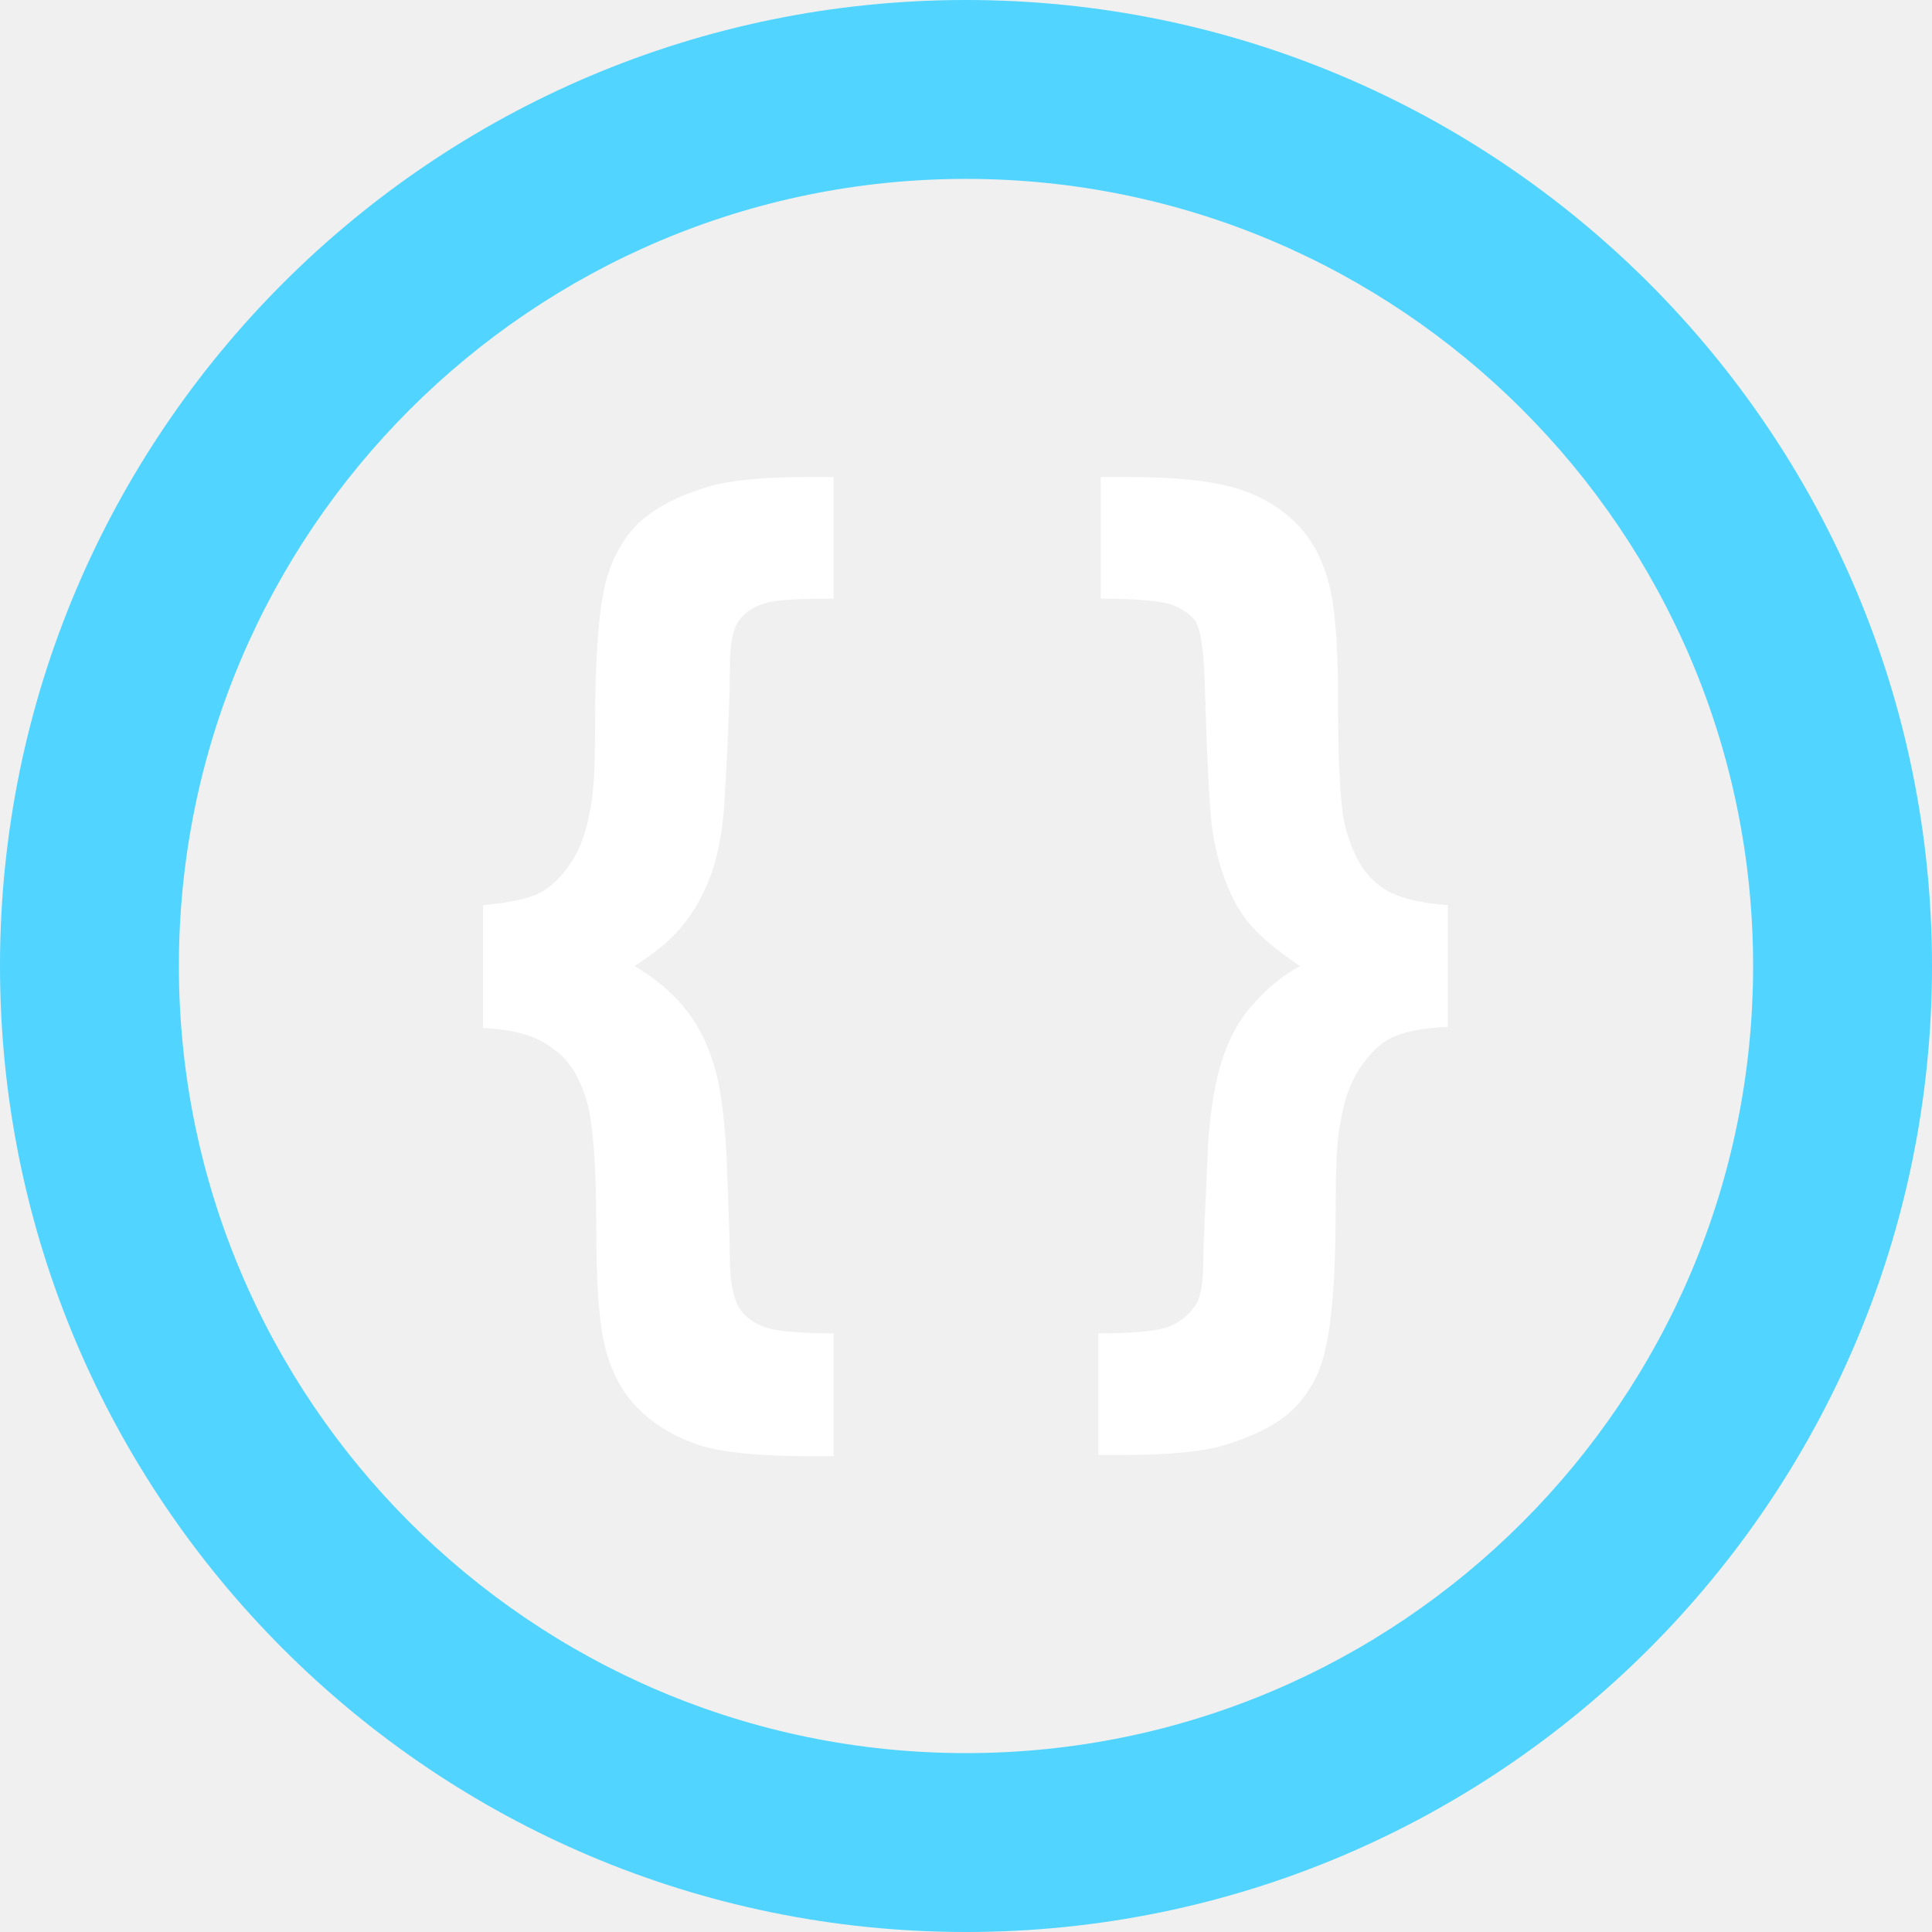
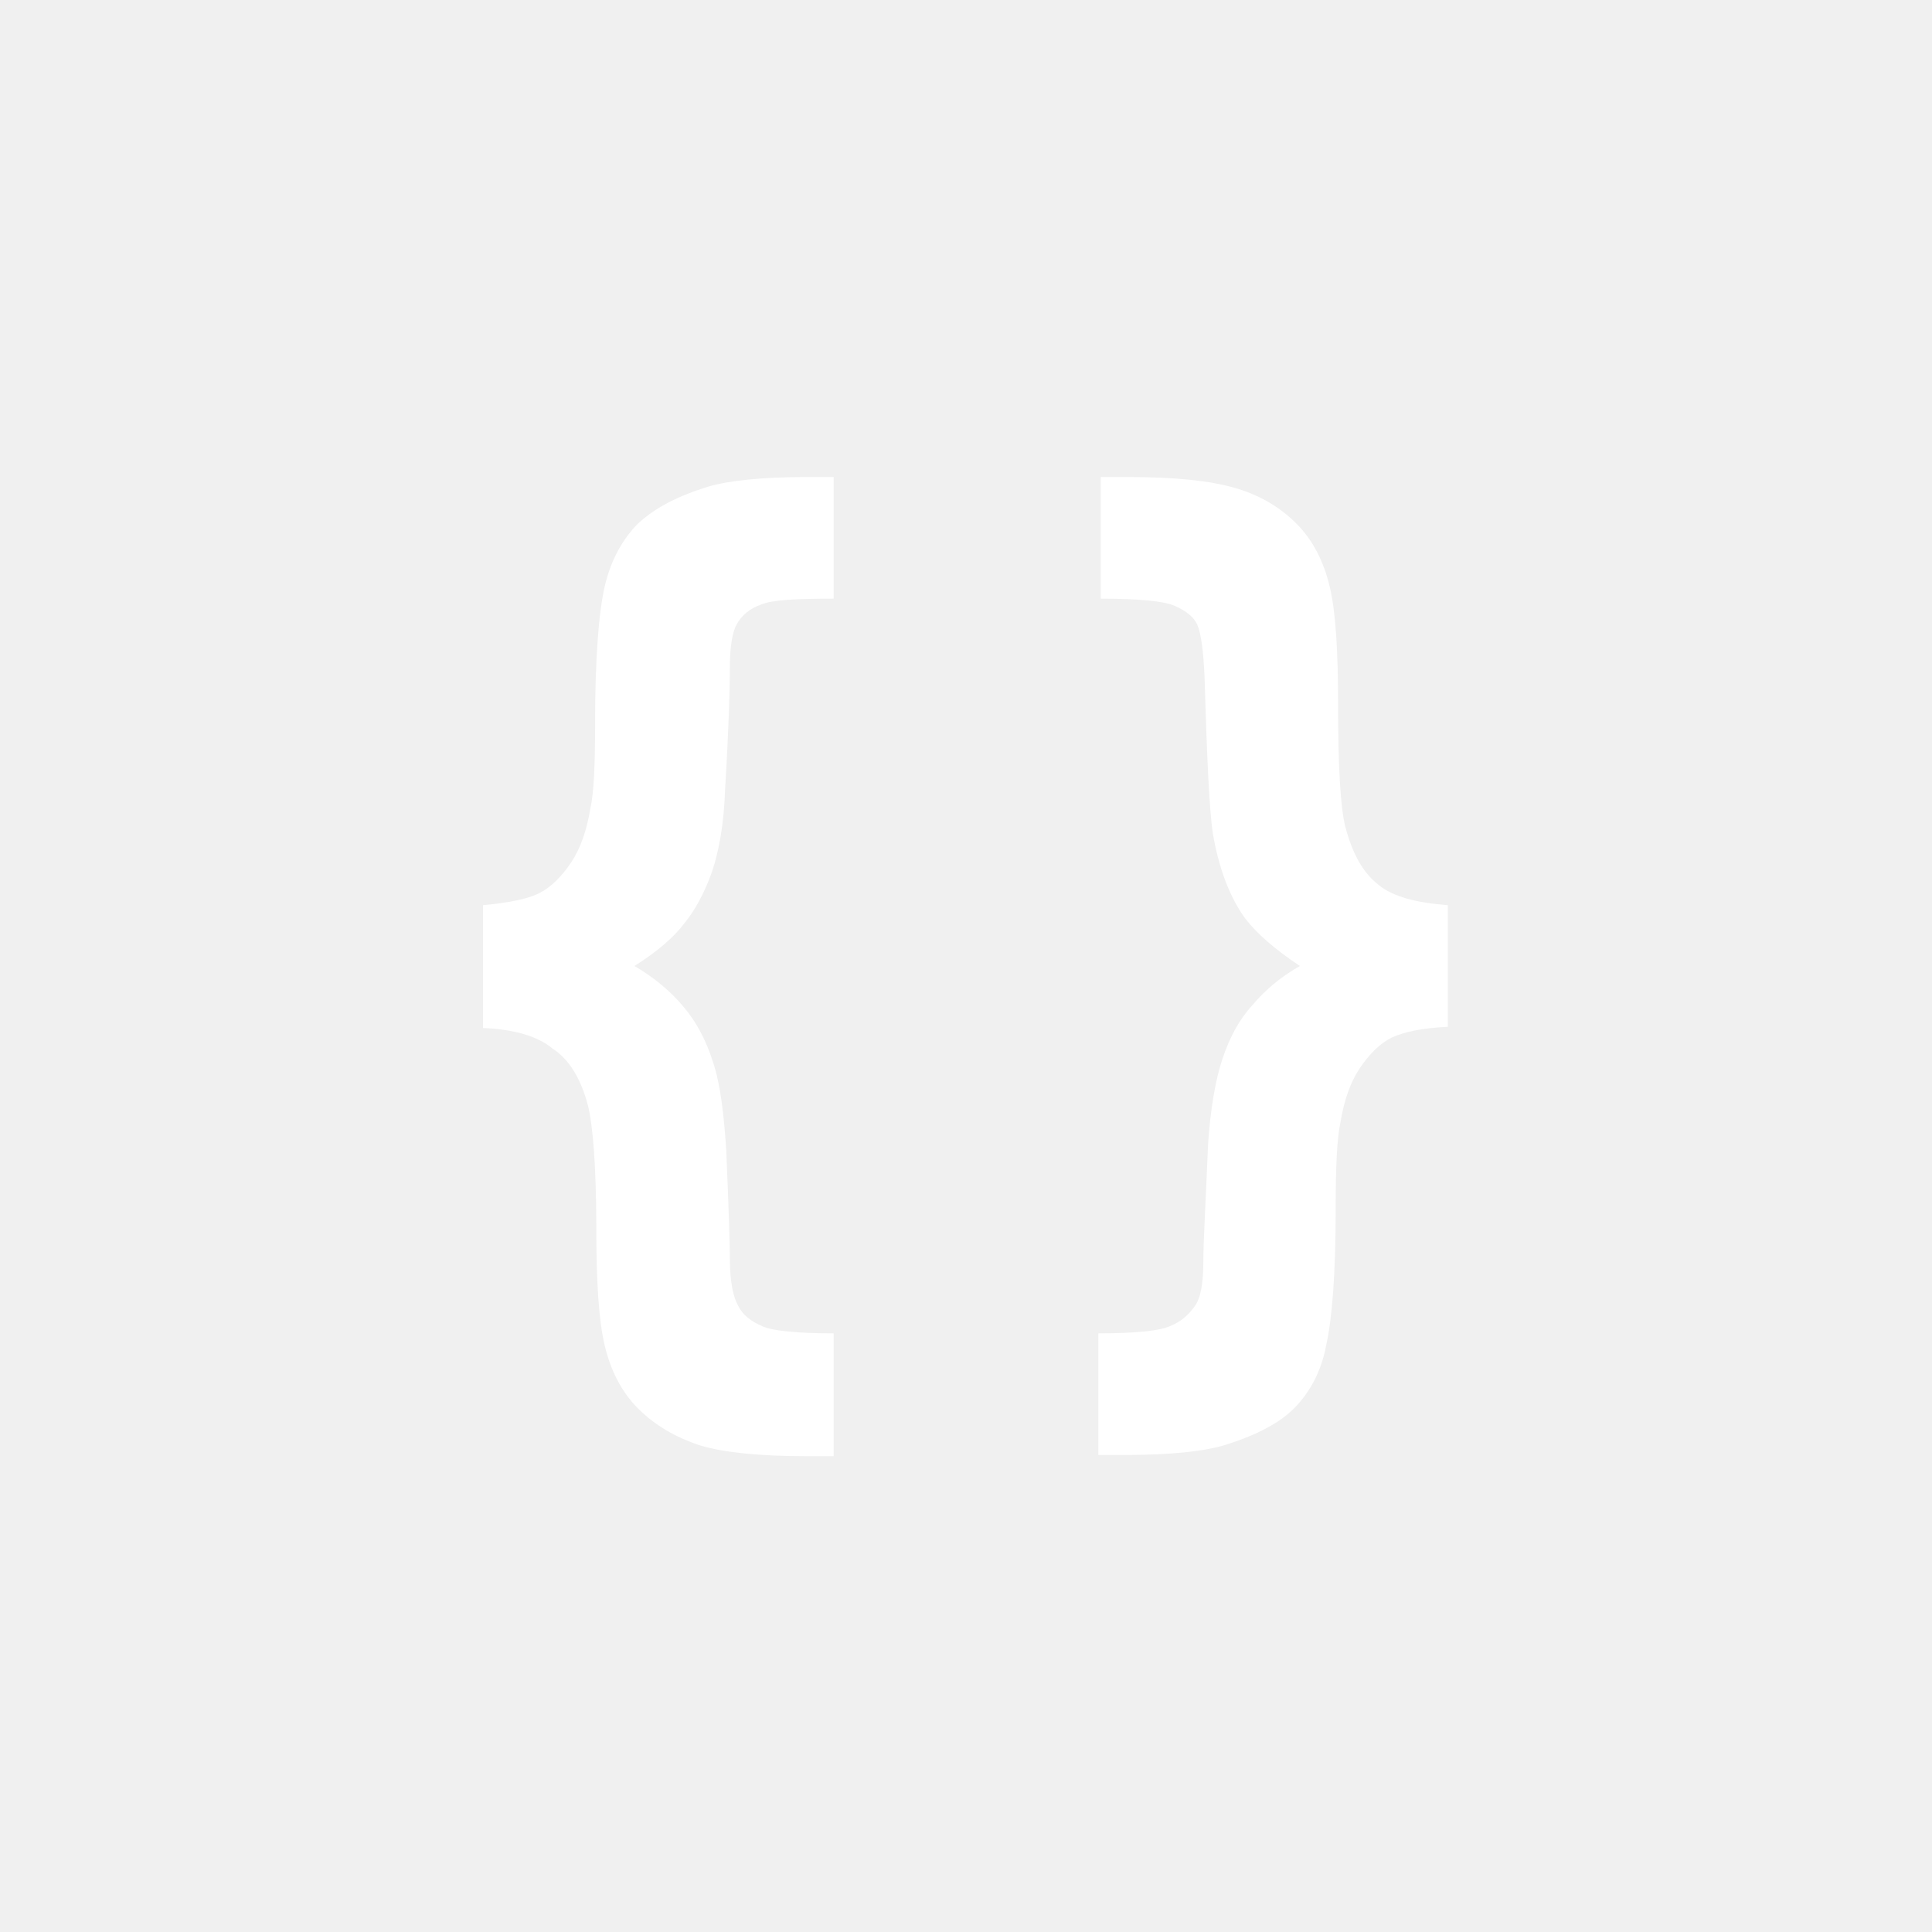
<svg xmlns="http://www.w3.org/2000/svg" version="1.1" id="Layer_1" x="0px" y="0px" viewBox="0 0 162 162" style="enable-background:new 0 0 162 162;" xml:space="preserve">
-   <g>
-     <path fill="#ffffff" d="M49.3,92.7c0.4,1.6,0.7,5,0.7,10.2c0,4.5,0.2,7.8,0.7,9.9c0.5,2.1,1.4,3.9,2.8,5.3c1.4,1.4,3.1,2.4,5.2,3.1   c2,0.6,5,0.9,8.9,0.9h2.3v-10.3c-3.1,0-5.1-0.2-6-0.6c-0.9-0.4-1.6-0.9-2-1.7c-0.4-0.7-0.7-2-0.7-3.9c0-1.3-0.1-4.3-0.3-9.1   c-0.2-3.1-0.5-5.6-1.1-7.4c-0.6-1.9-1.4-3.4-2.5-4.7c-1.1-1.3-2.4-2.4-4.1-3.4c1.9-1.2,3.3-2.4,4.2-3.6c0.9-1.1,1.7-2.6,2.3-4.3   c0.6-1.8,1-4,1.1-6.9c0.3-5,0.4-8.4,0.4-10.2c0-1.8,0.2-3,0.6-3.7c0.4-0.7,1.1-1.3,2-1.6c0.9-0.4,2.9-0.5,6.1-0.5V40h-2.3   c-3.7,0-6.5,0.3-8.2,0.8c-2.6,0.8-4.5,1.8-5.9,3.1c-1.3,1.3-2.3,3.1-2.8,5.3c-0.5,2.2-0.8,6-0.8,11.5c0,3.4-0.1,5.8-0.4,7.1   c-0.3,1.8-0.8,3.3-1.6,4.5c-0.8,1.2-1.7,2.1-2.7,2.6c-1,0.5-2.6,0.8-4.7,1v10.3c2.6,0.1,4.6,0.7,5.8,1.7   C47.7,88.8,48.7,90.4,49.3,92.7z" />
-     <path fill="#ffffff" d="M102.6,121.2c2.6-0.8,4.6-1.8,5.9-3.1c1.3-1.3,2.3-3.1,2.7-5.3c0.5-2.2,0.8-6,0.8-11.6c0-3.4,0.1-5.7,0.4-7.1   c0.3-1.8,0.8-3.3,1.6-4.5c0.8-1.2,1.7-2.1,2.7-2.6c1.1-0.5,2.6-0.8,4.7-0.9h0V75.9c-2.6-0.2-4.6-0.7-5.8-1.7   c-1.3-1-2.2-2.6-2.8-4.9c-0.4-1.6-0.6-5-0.6-10.2c0-4.5-0.2-7.8-0.7-9.9c-0.5-2.1-1.4-3.9-2.8-5.3c-1.4-1.4-3.1-2.4-5.2-3   c-2.1-0.6-5-0.9-8.9-0.9h-2.3v10.2c3.2,0,5.3,0.2,6.2,0.6c0.9,0.4,1.6,0.9,1.9,1.6s0.5,2.1,0.6,4.3c0.2,6.8,0.4,11.2,0.7,13.2   c0.5,2.9,1.4,5.3,2.7,7.1c1,1.3,2.5,2.6,4.6,4c-1.6,0.9-2.9,2-4,3.3c-1.1,1.2-1.9,2.7-2.5,4.5c-0.6,1.8-1,4.2-1.2,7.1   c-0.2,4.9-0.4,8.2-0.4,9.9c0,1.7-0.2,3-0.7,3.7c-0.5,0.7-1.1,1.3-2.1,1.7c-0.9,0.4-2.9,0.6-6,0.6V122h2.3   C98.1,122,100.9,121.7,102.6,121.2z" />
-   </g>
-   <g>
-     <path fill="#51d4ff" d="M81,15c36.4,0,66,29.6,66,66s-29.6,66-66,66s-66-29.6-66-66S44.6,15,81,15 M81,0C36.3,0,0,36.3,0,81   s36.3,81,81,81s81-36.3,81-81S125.7,0,81,0L81,0z" />
-   </g>
+   <style type="text/css">
+ 	.st0{fill:#FFFFFF;}
+ </style>
+   <path class="st0" d="M49.3,92.7c0.4,1.6,0.7,5,0.7,10.2c0,4.5,0.2,7.8,0.7,9.9s1.4,3.9,2.8,5.3c1.4,1.4,3.1,2.4,5.2,3.1  c2,0.6,5,0.9,8.9,0.9h2.3v-10.3c-3.1,0-5.1-0.2-6-0.6s-1.6-0.9-2-1.7c-0.4-0.7-0.7-2-0.7-3.9c0-1.3-0.1-4.3-0.3-9.1  c-0.2-3.1-0.5-5.6-1.1-7.4c-0.6-1.9-1.4-3.4-2.5-4.7c-1.1-1.3-2.4-2.4-4.1-3.4c1.9-1.2,3.3-2.4,4.2-3.6c0.9-1.1,1.7-2.6,2.3-4.3  c0.6-1.8,1-4,1.1-6.9c0.3-5,0.4-8.4,0.4-10.2s0.2-3,0.6-3.7c0.4-0.7,1.1-1.3,2-1.6c0.9-0.4,2.9-0.5,6.1-0.5V40h-2.3  c-3.7,0-6.5,0.3-8.2,0.8c-2.6,0.8-4.5,1.8-5.9,3.1c-1.3,1.3-2.3,3.1-2.8,5.3s-0.8,6-0.8,11.5c0,3.4-0.1,5.8-0.4,7.1  c-0.3,1.8-0.8,3.3-1.6,4.5s-1.7,2.1-2.7,2.6s-2.6,0.8-4.7,1v10.3c2.6,0.1,4.6,0.7,5.8,1.7C47.7,88.8,48.7,90.4,49.3,92.7z" />
+   <path class="st0" d="M102.6,121.2c2.6-0.8,4.6-1.8,5.9-3.1c1.3-1.3,2.3-3.1,2.7-5.3c0.5-2.2,0.8-6,0.8-11.6c0-3.4,0.1-5.7,0.4-7.1  c0.3-1.8,0.8-3.3,1.6-4.5c0.8-1.2,1.7-2.1,2.7-2.6c1.1-0.5,2.6-0.8,4.7-0.9l0,0V75.9c-2.6-0.2-4.6-0.7-5.8-1.7  c-1.3-1-2.2-2.6-2.8-4.9c-0.4-1.6-0.6-5-0.6-10.2c0-4.5-0.2-7.8-0.7-9.9s-1.4-3.9-2.8-5.3c-1.4-1.4-3.1-2.4-5.2-3s-5-0.9-8.9-0.9  h-2.3v10.2c3.2,0,5.3,0.2,6.2,0.6c0.9,0.4,1.6,0.9,1.9,1.6s0.5,2.1,0.6,4.3c0.2,6.8,0.4,11.2,0.7,13.2c0.5,2.9,1.4,5.3,2.7,7.1  c1,1.3,2.5,2.6,4.6,4c-1.6,0.9-2.9,2-4,3.3c-1.1,1.2-1.9,2.7-2.5,4.5s-1,4.2-1.2,7.1c-0.2,4.9-0.4,8.2-0.4,9.9c0,1.7-0.2,3-0.7,3.7  s-1.1,1.3-2.1,1.7c-0.9,0.4-2.9,0.6-6,0.6V122h2.3C98.1,122,100.9,121.7,102.6,121.2z" />
</svg>
